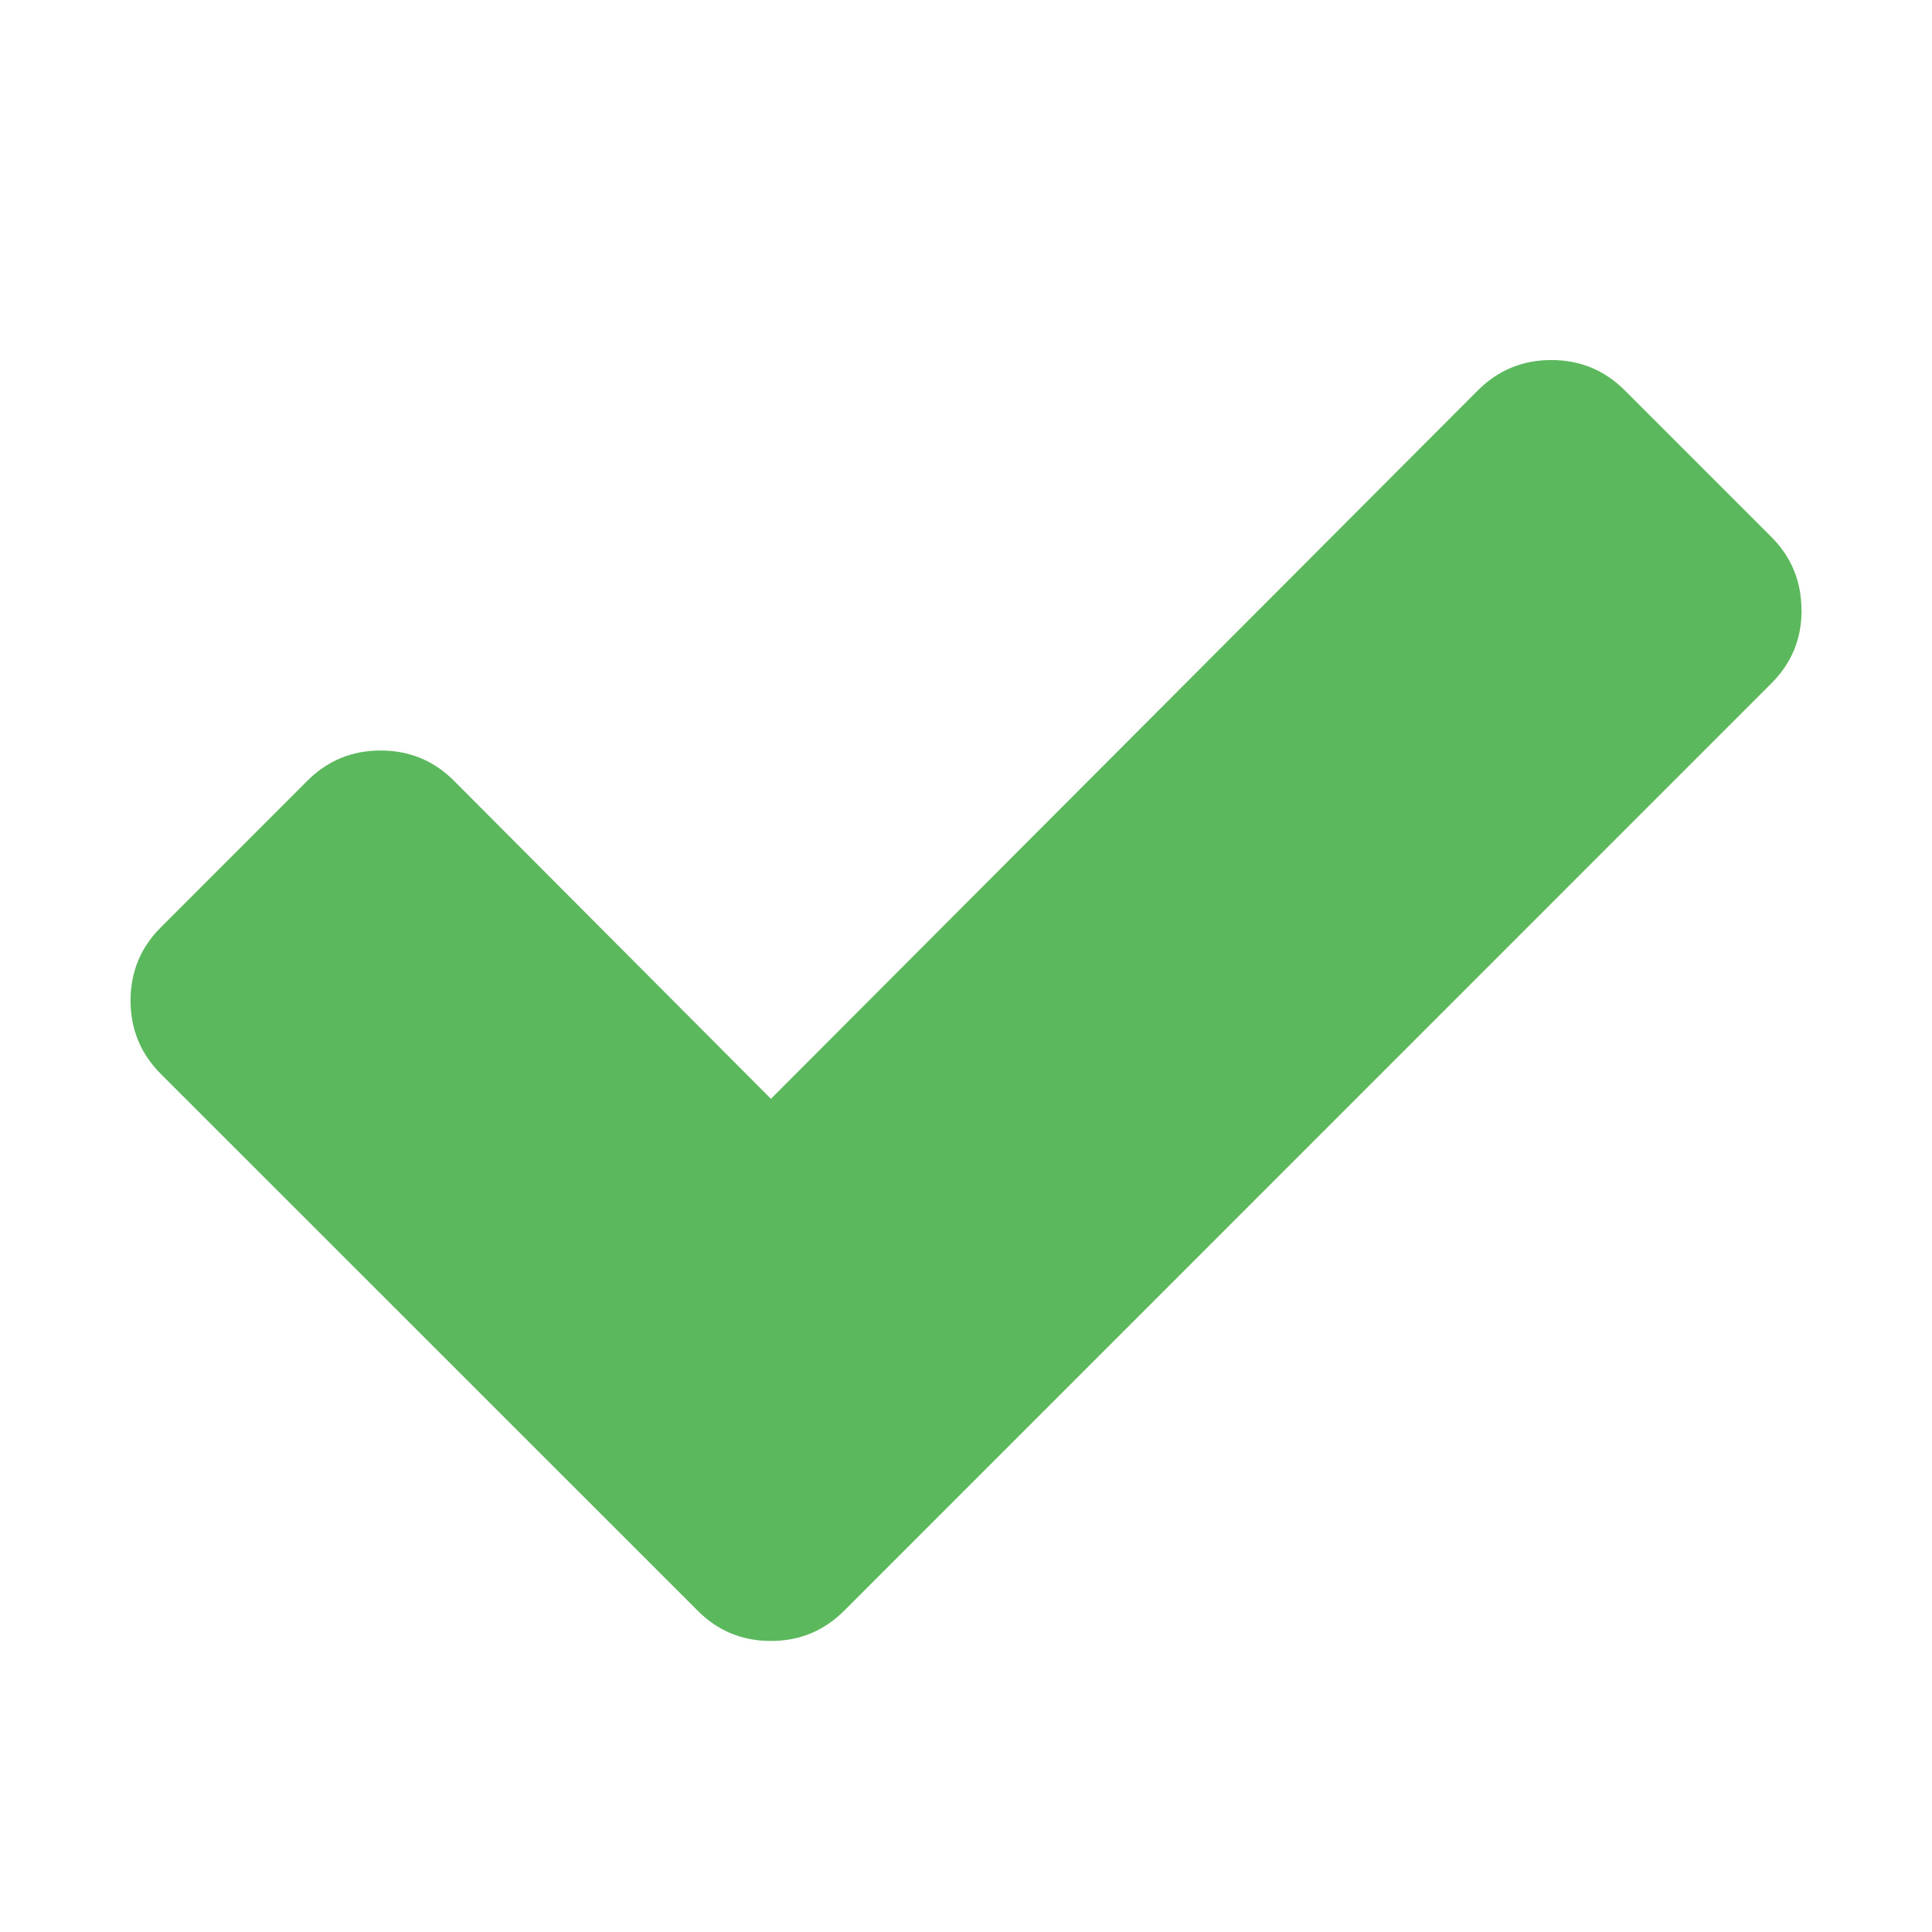
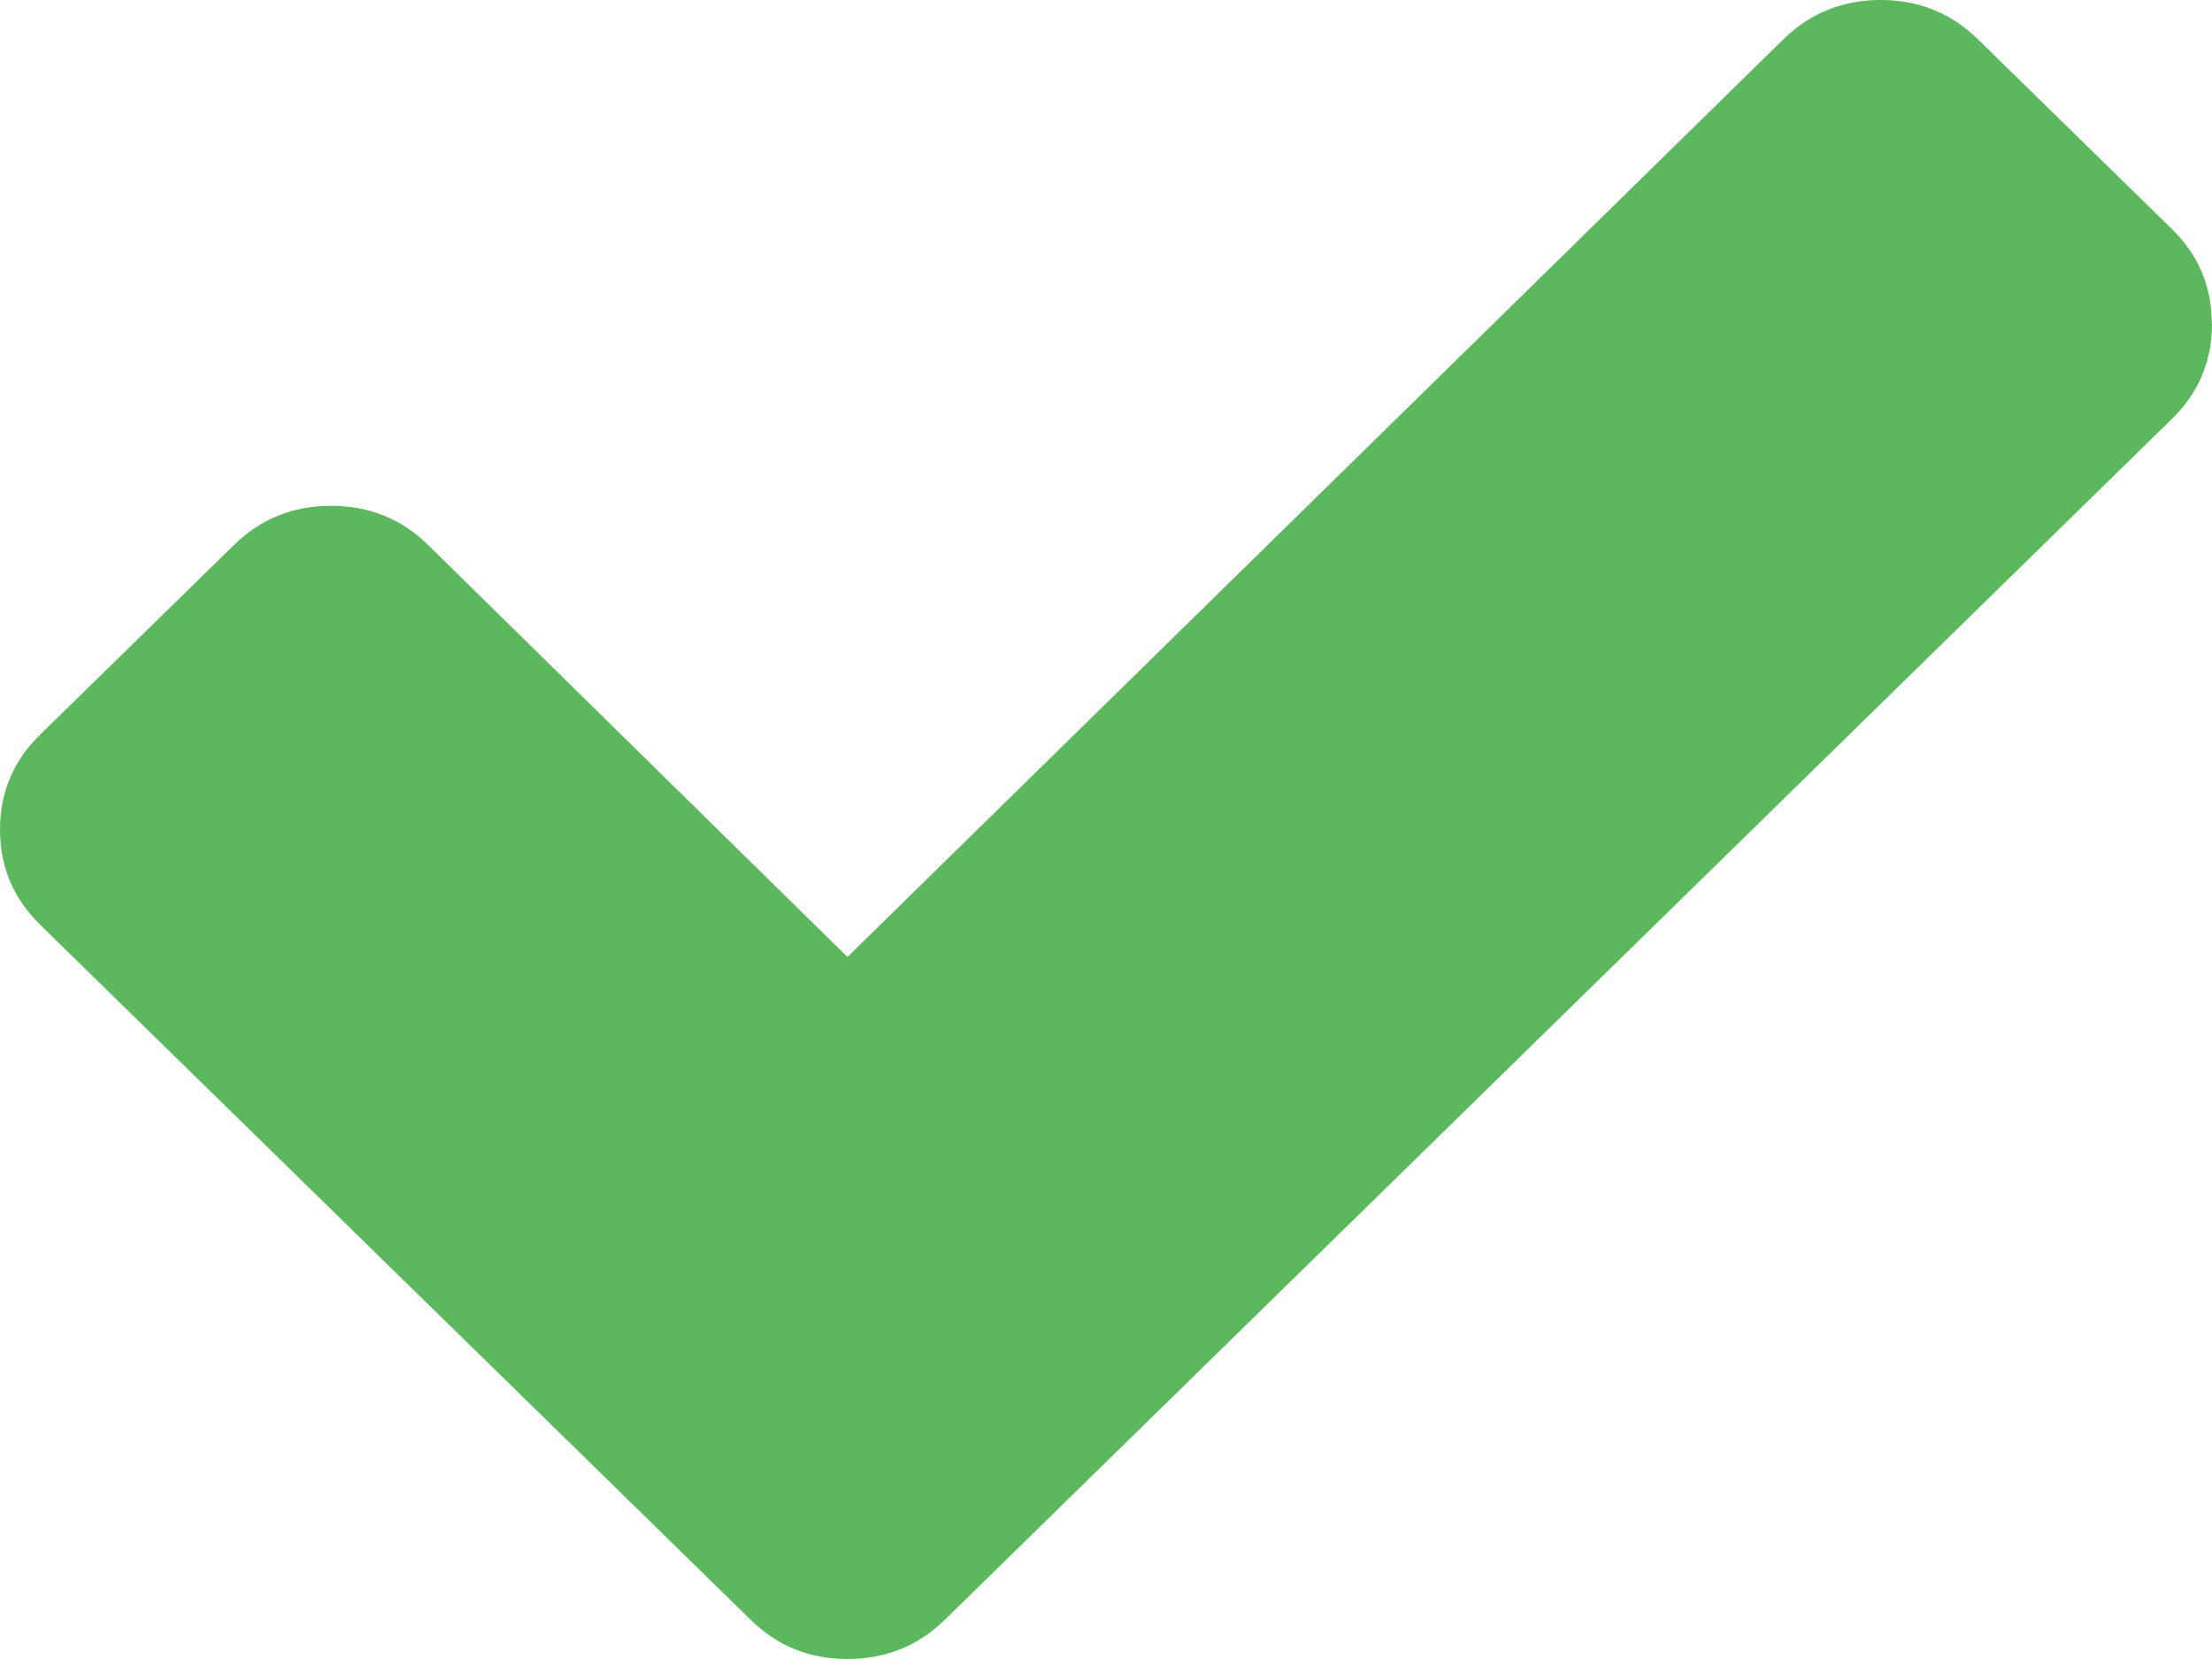
- <svg xmlns="http://www.w3.org/2000/svg" width="28" height="28" viewBox="0 0 28 28">
-   <path fill="#5cb85c" d="M26.11 8.844q0 .625-.44 1.062L12.234 23.344q-.438.438-1.062.438t-1.06-.438l-7.782-7.78q-.438-.44-.438-1.063t.438-1.06l2.125-2.126q.438-.438 1.062-.438t1.062.438l4.594 4.61L21.42 5.656q.44-.438 1.063-.438t1.062.437l2.125 2.125q.438.437.438 1.062z" />
+ <svg xmlns="http://www.w3.org/2000/svg" width="24" height="18" viewBox="0 0 24 18">
+   <path d="M24 3.516q0 .606-.436 1.03L10.25 17.576Q9.814 18 9.195 18q-.618 0-1.05-.425L.434 10.032Q0 9.605 0 9.002q0-.605.434-1.03l2.106-2.06q.434-.424 1.052-.424.62 0 1.053.425l4.55 4.47L19.353.423Q19.788 0 20.406 0q.617 0 1.052.424l2.106 2.06q.434.424.434 1.03z" fill="#5cb85c" />
</svg>
